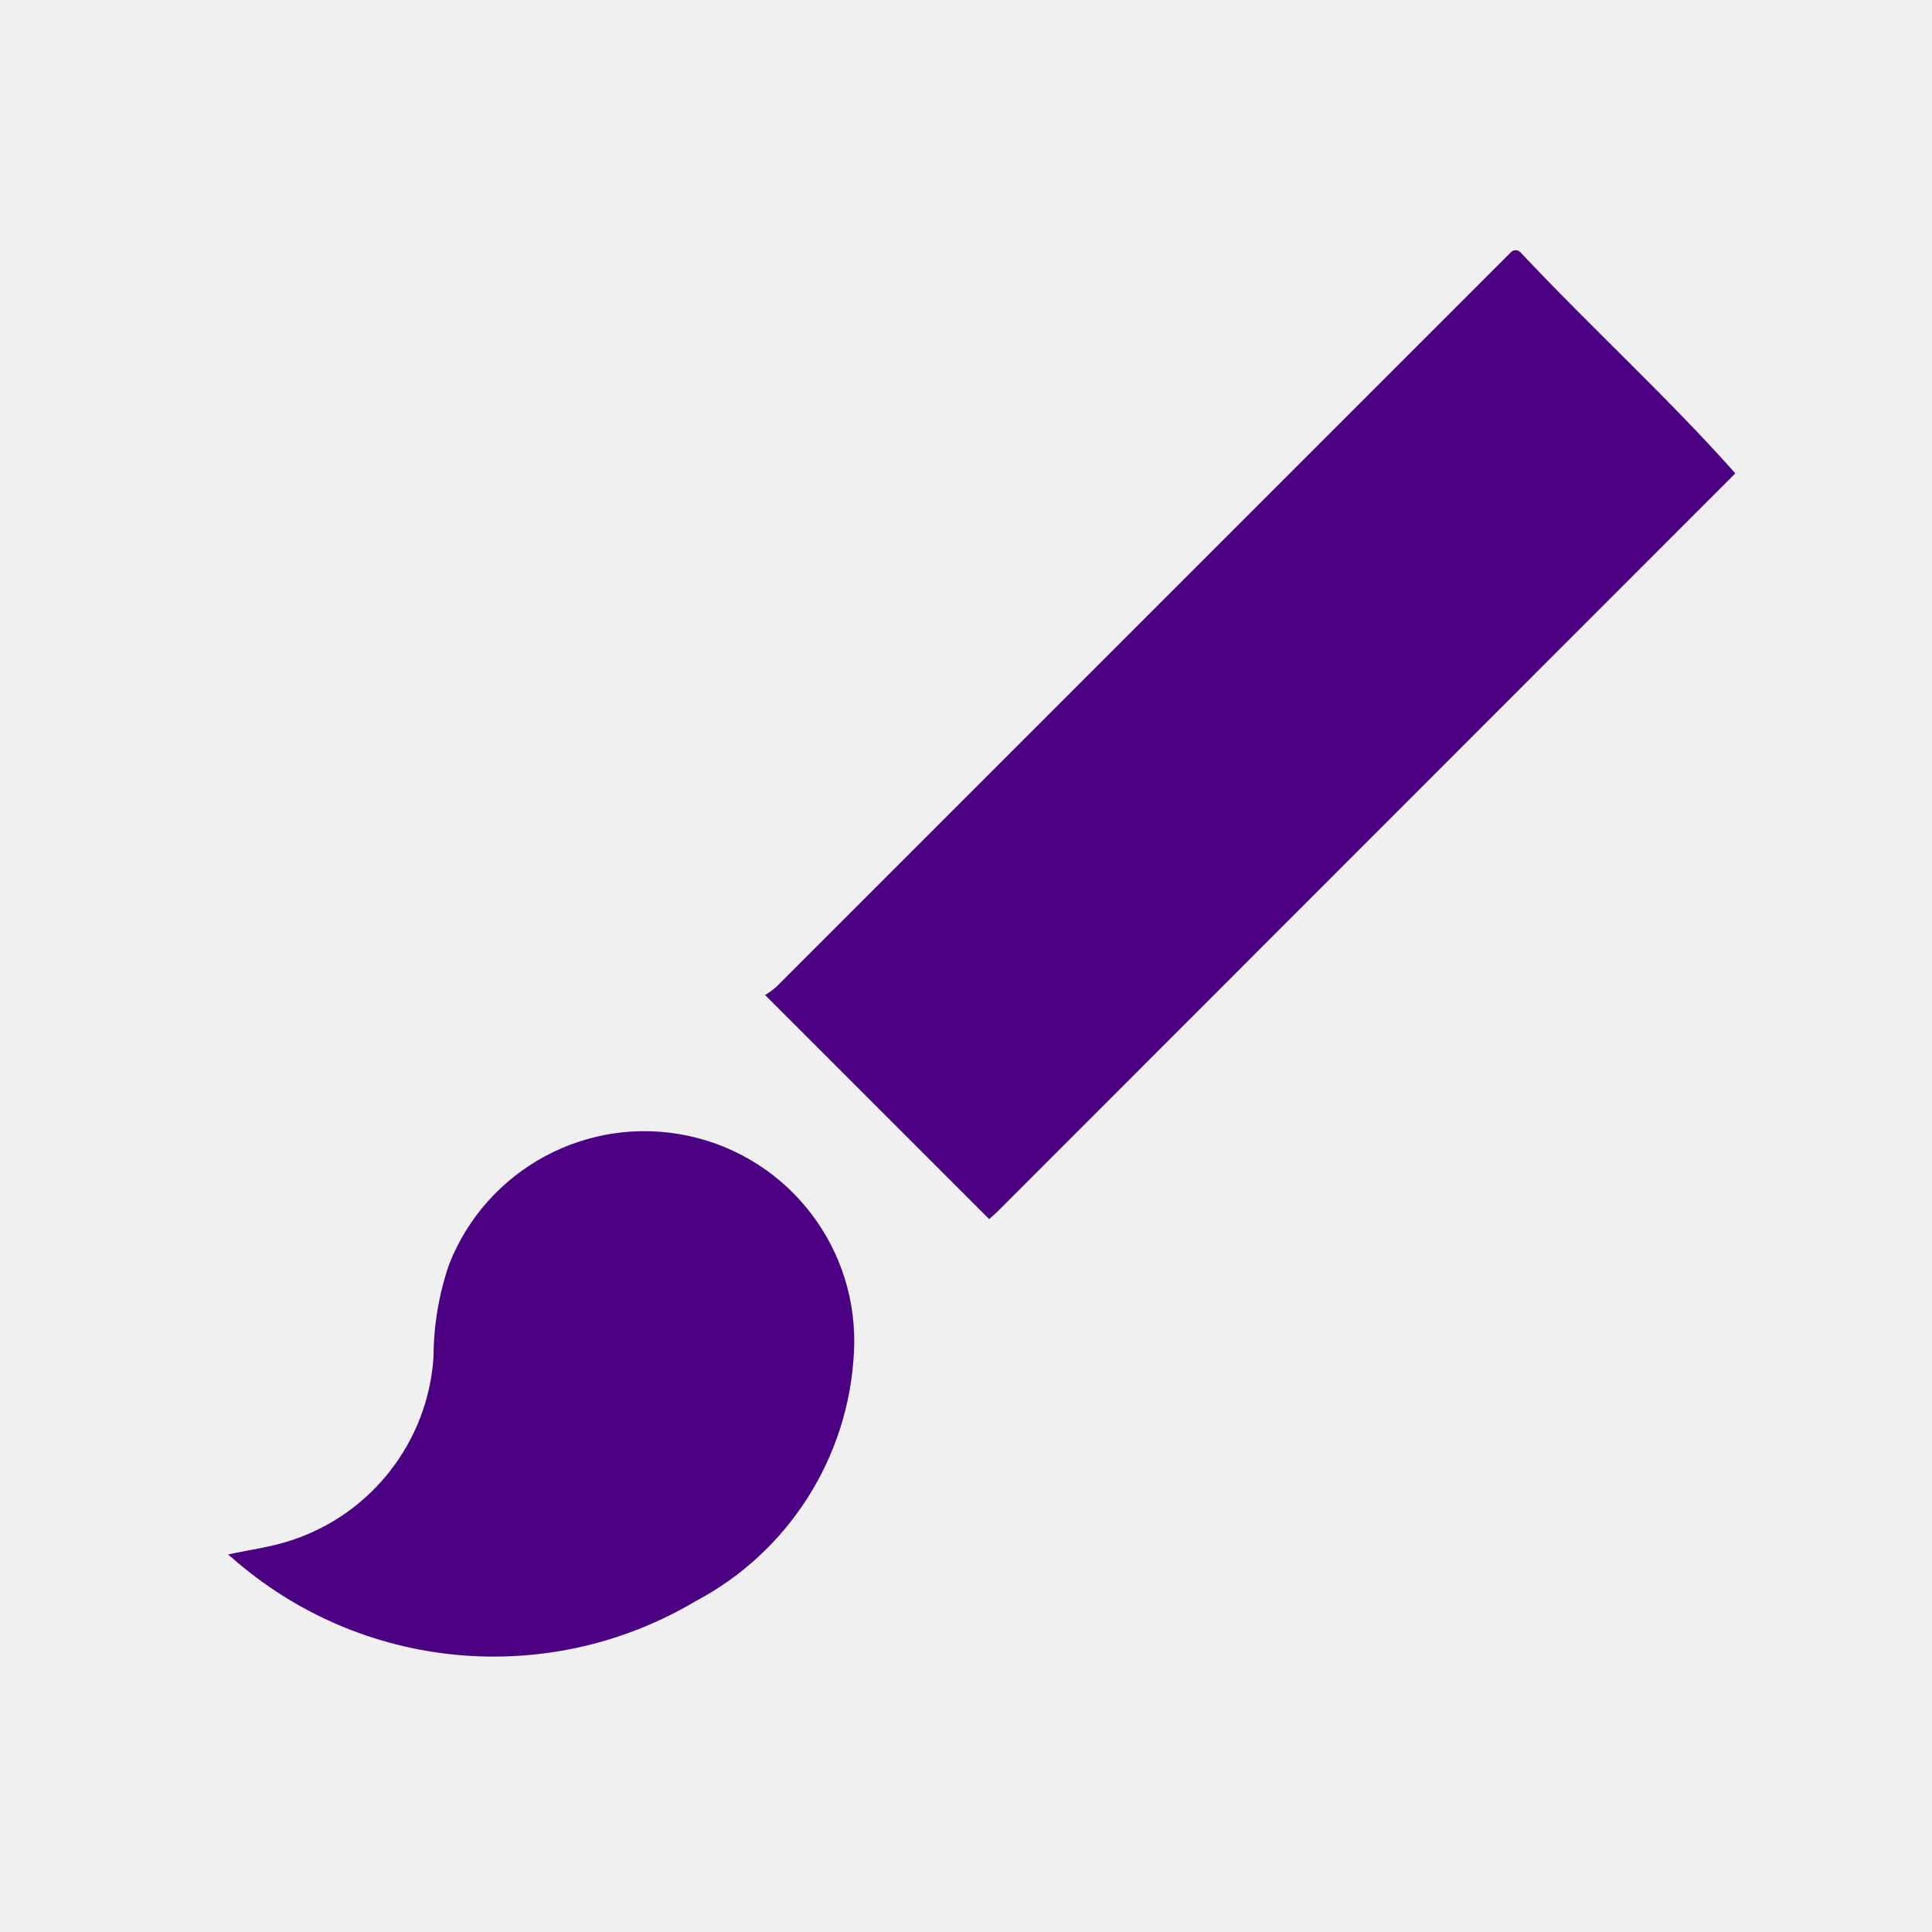
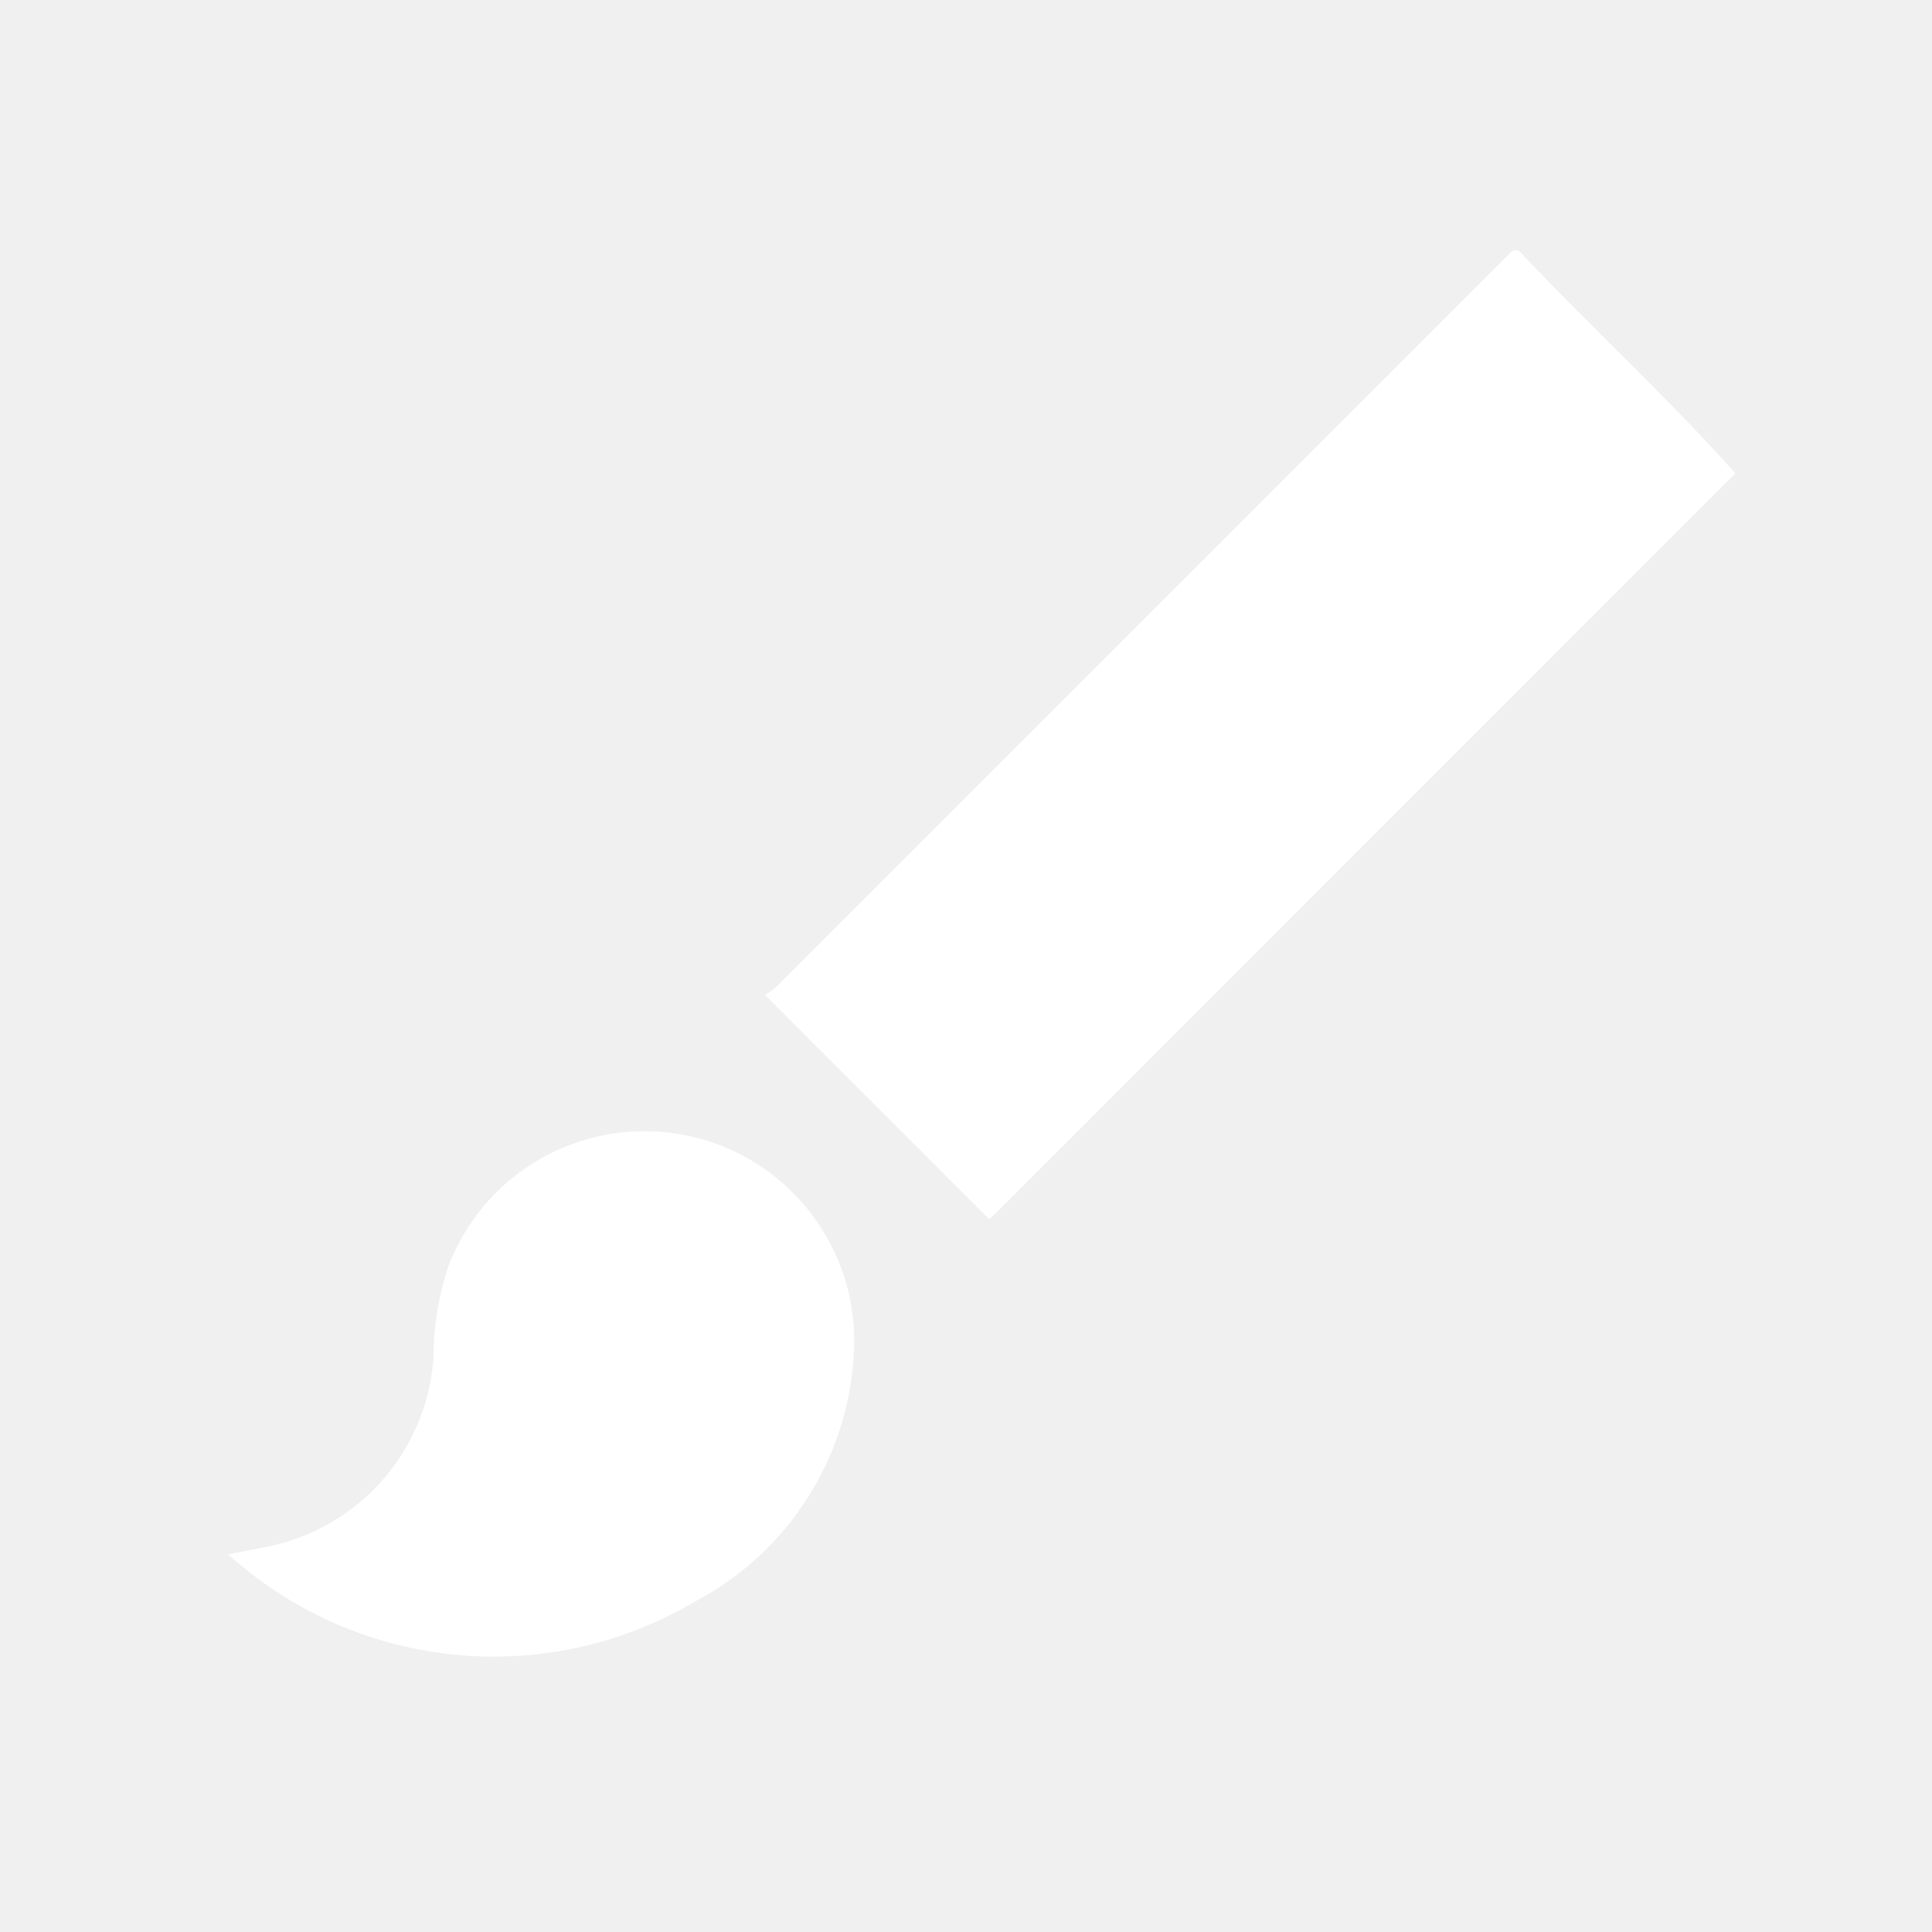
<svg xmlns="http://www.w3.org/2000/svg" id="Layer_1" data-name="Layer 1" viewBox="0 0 50 50">
  <defs>
-     <style>.cls-1{fill:indigo;}</style>
+     <style>.cls-1{fill:white;}</style>
  </defs>
  <path class="cls-1" d="M19.8,25.75a1.75,1.75,0,0,0,.3-.22l19-19a.17.17,0,0,1,.25,0c1.82,1.94,3.79,3.73,5.56,5.72L25.79,31.38l-.19.17Z" />
  <path class="cls-1" d="M5.9,40.23c.55-.12,1.1-.19,1.62-.36a5.36,5.36,0,0,0,3.7-4.76,7.43,7.43,0,0,1,.4-2.38A5.43,5.43,0,0,1,22.1,35,7.72,7.72,0,0,1,18,41.44,10.24,10.24,0,0,1,6,40.31Z" />
</svg>
